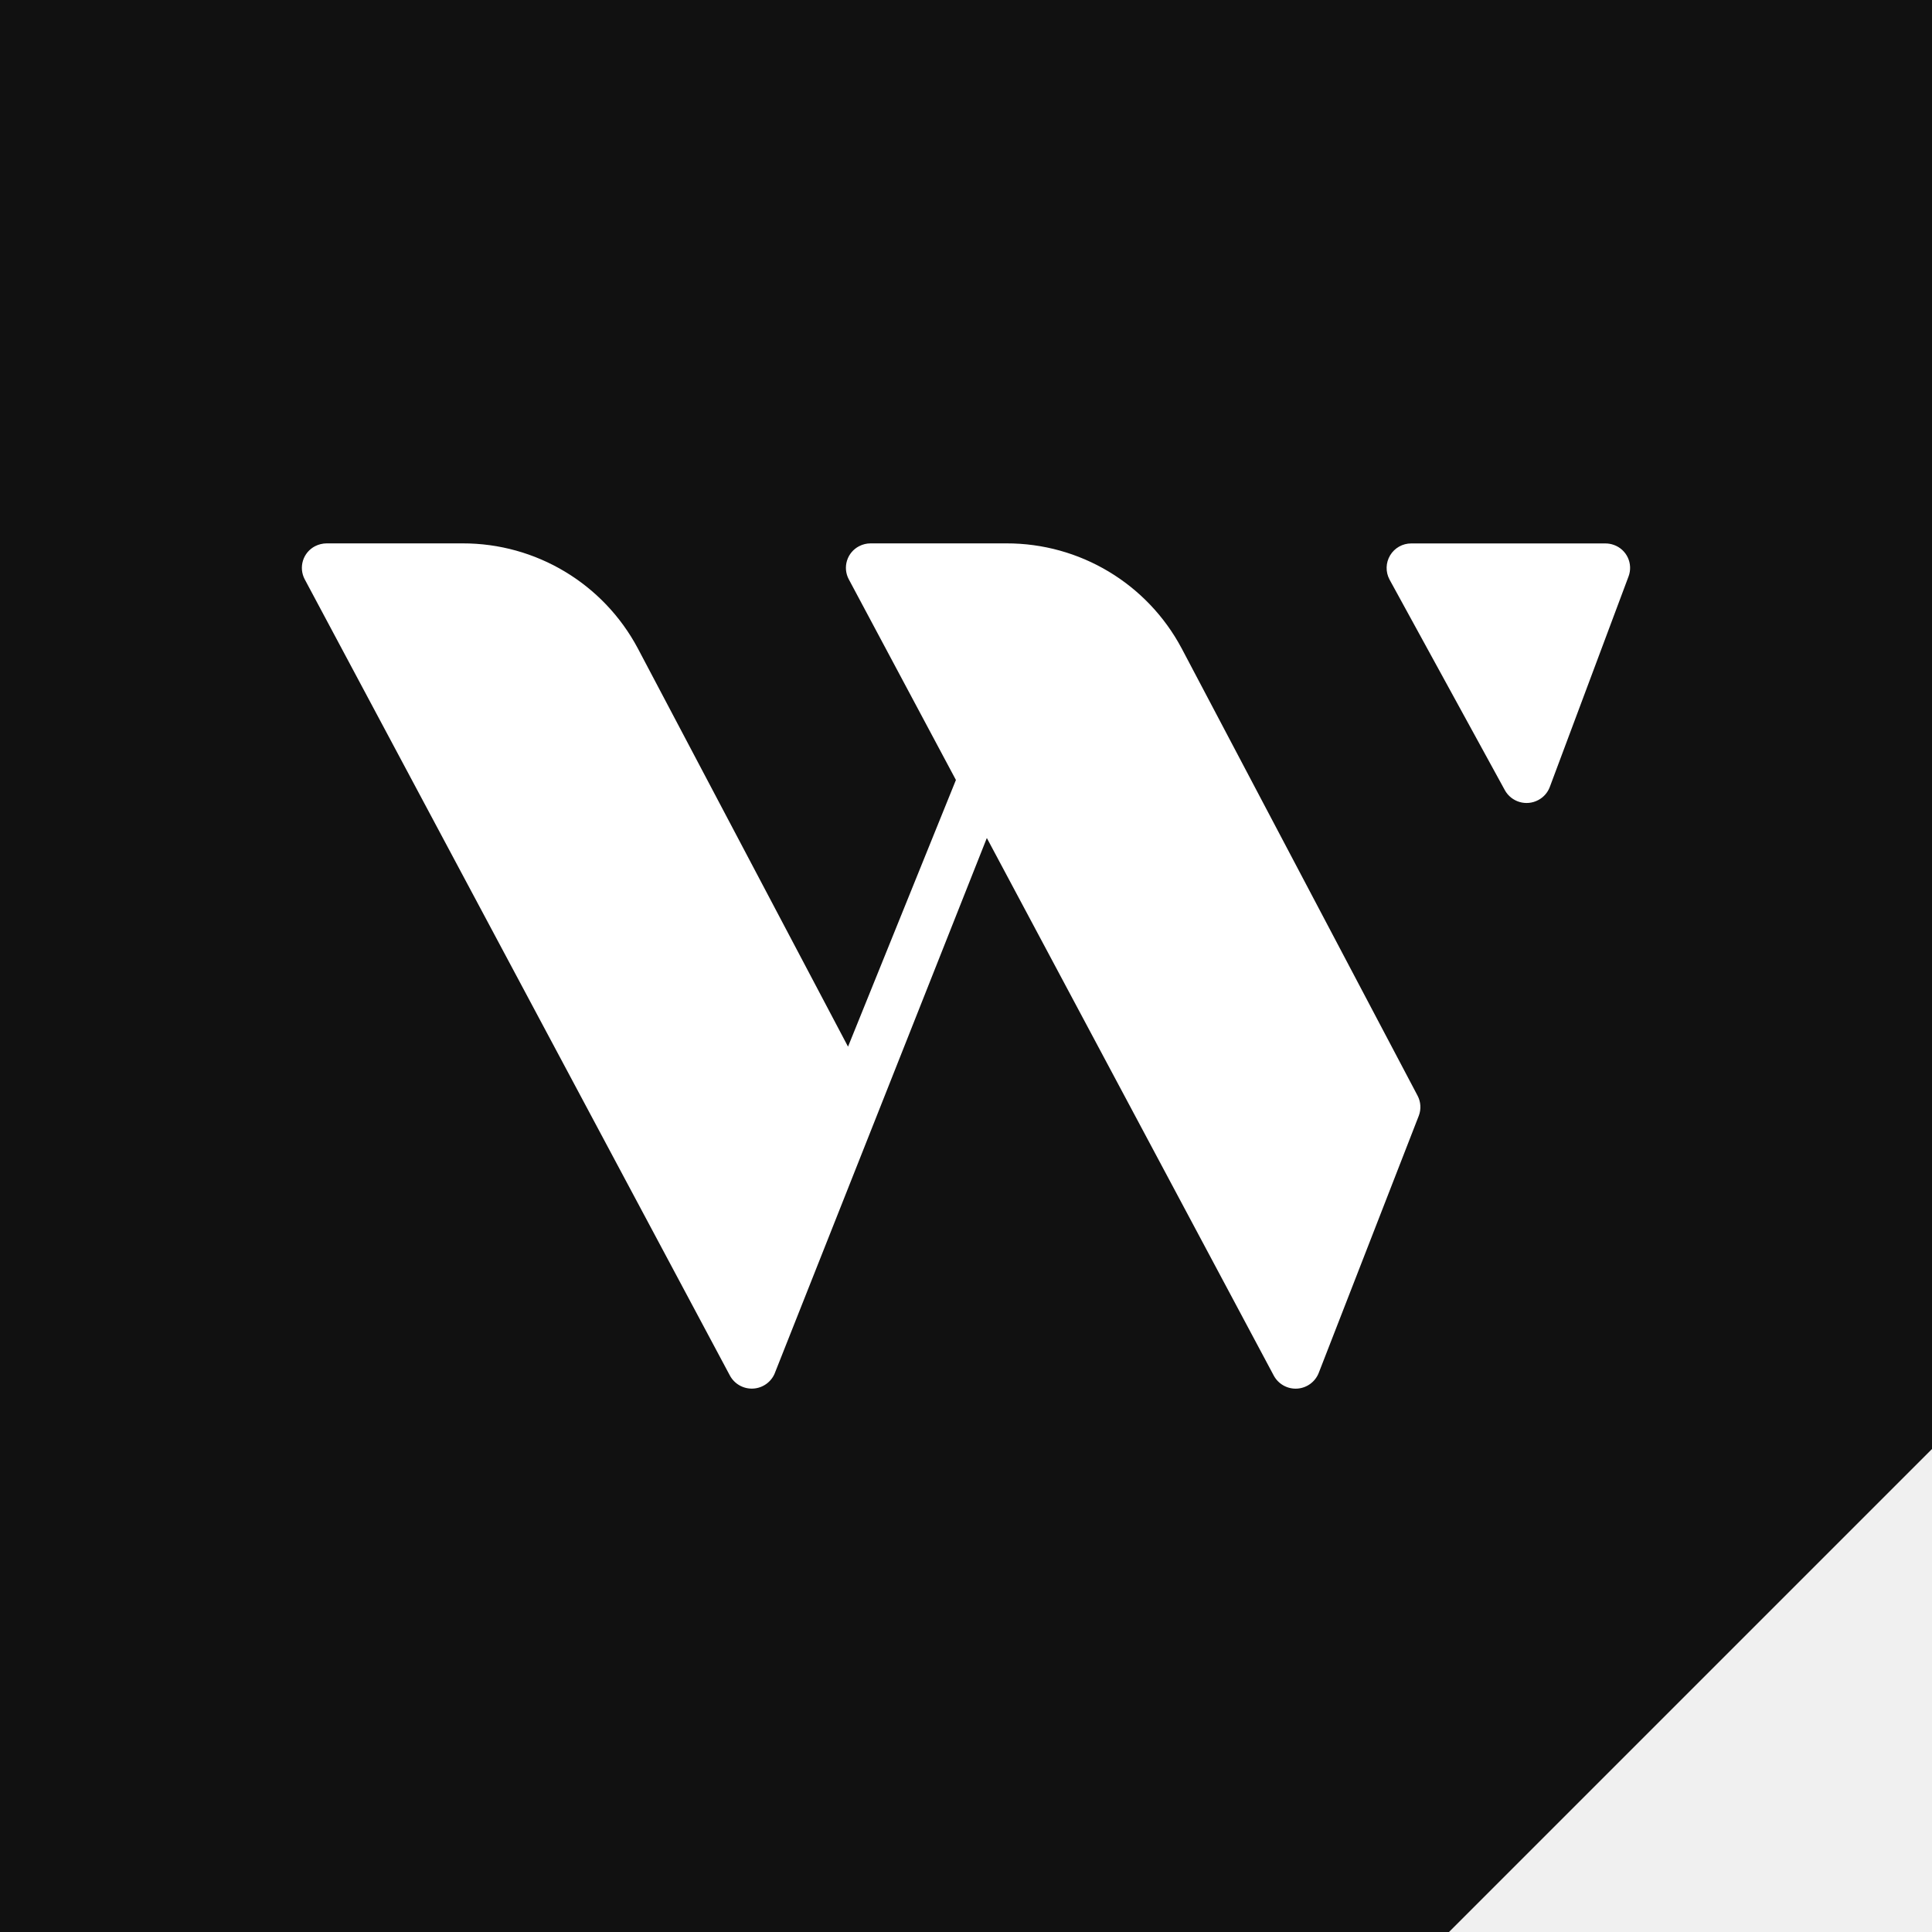
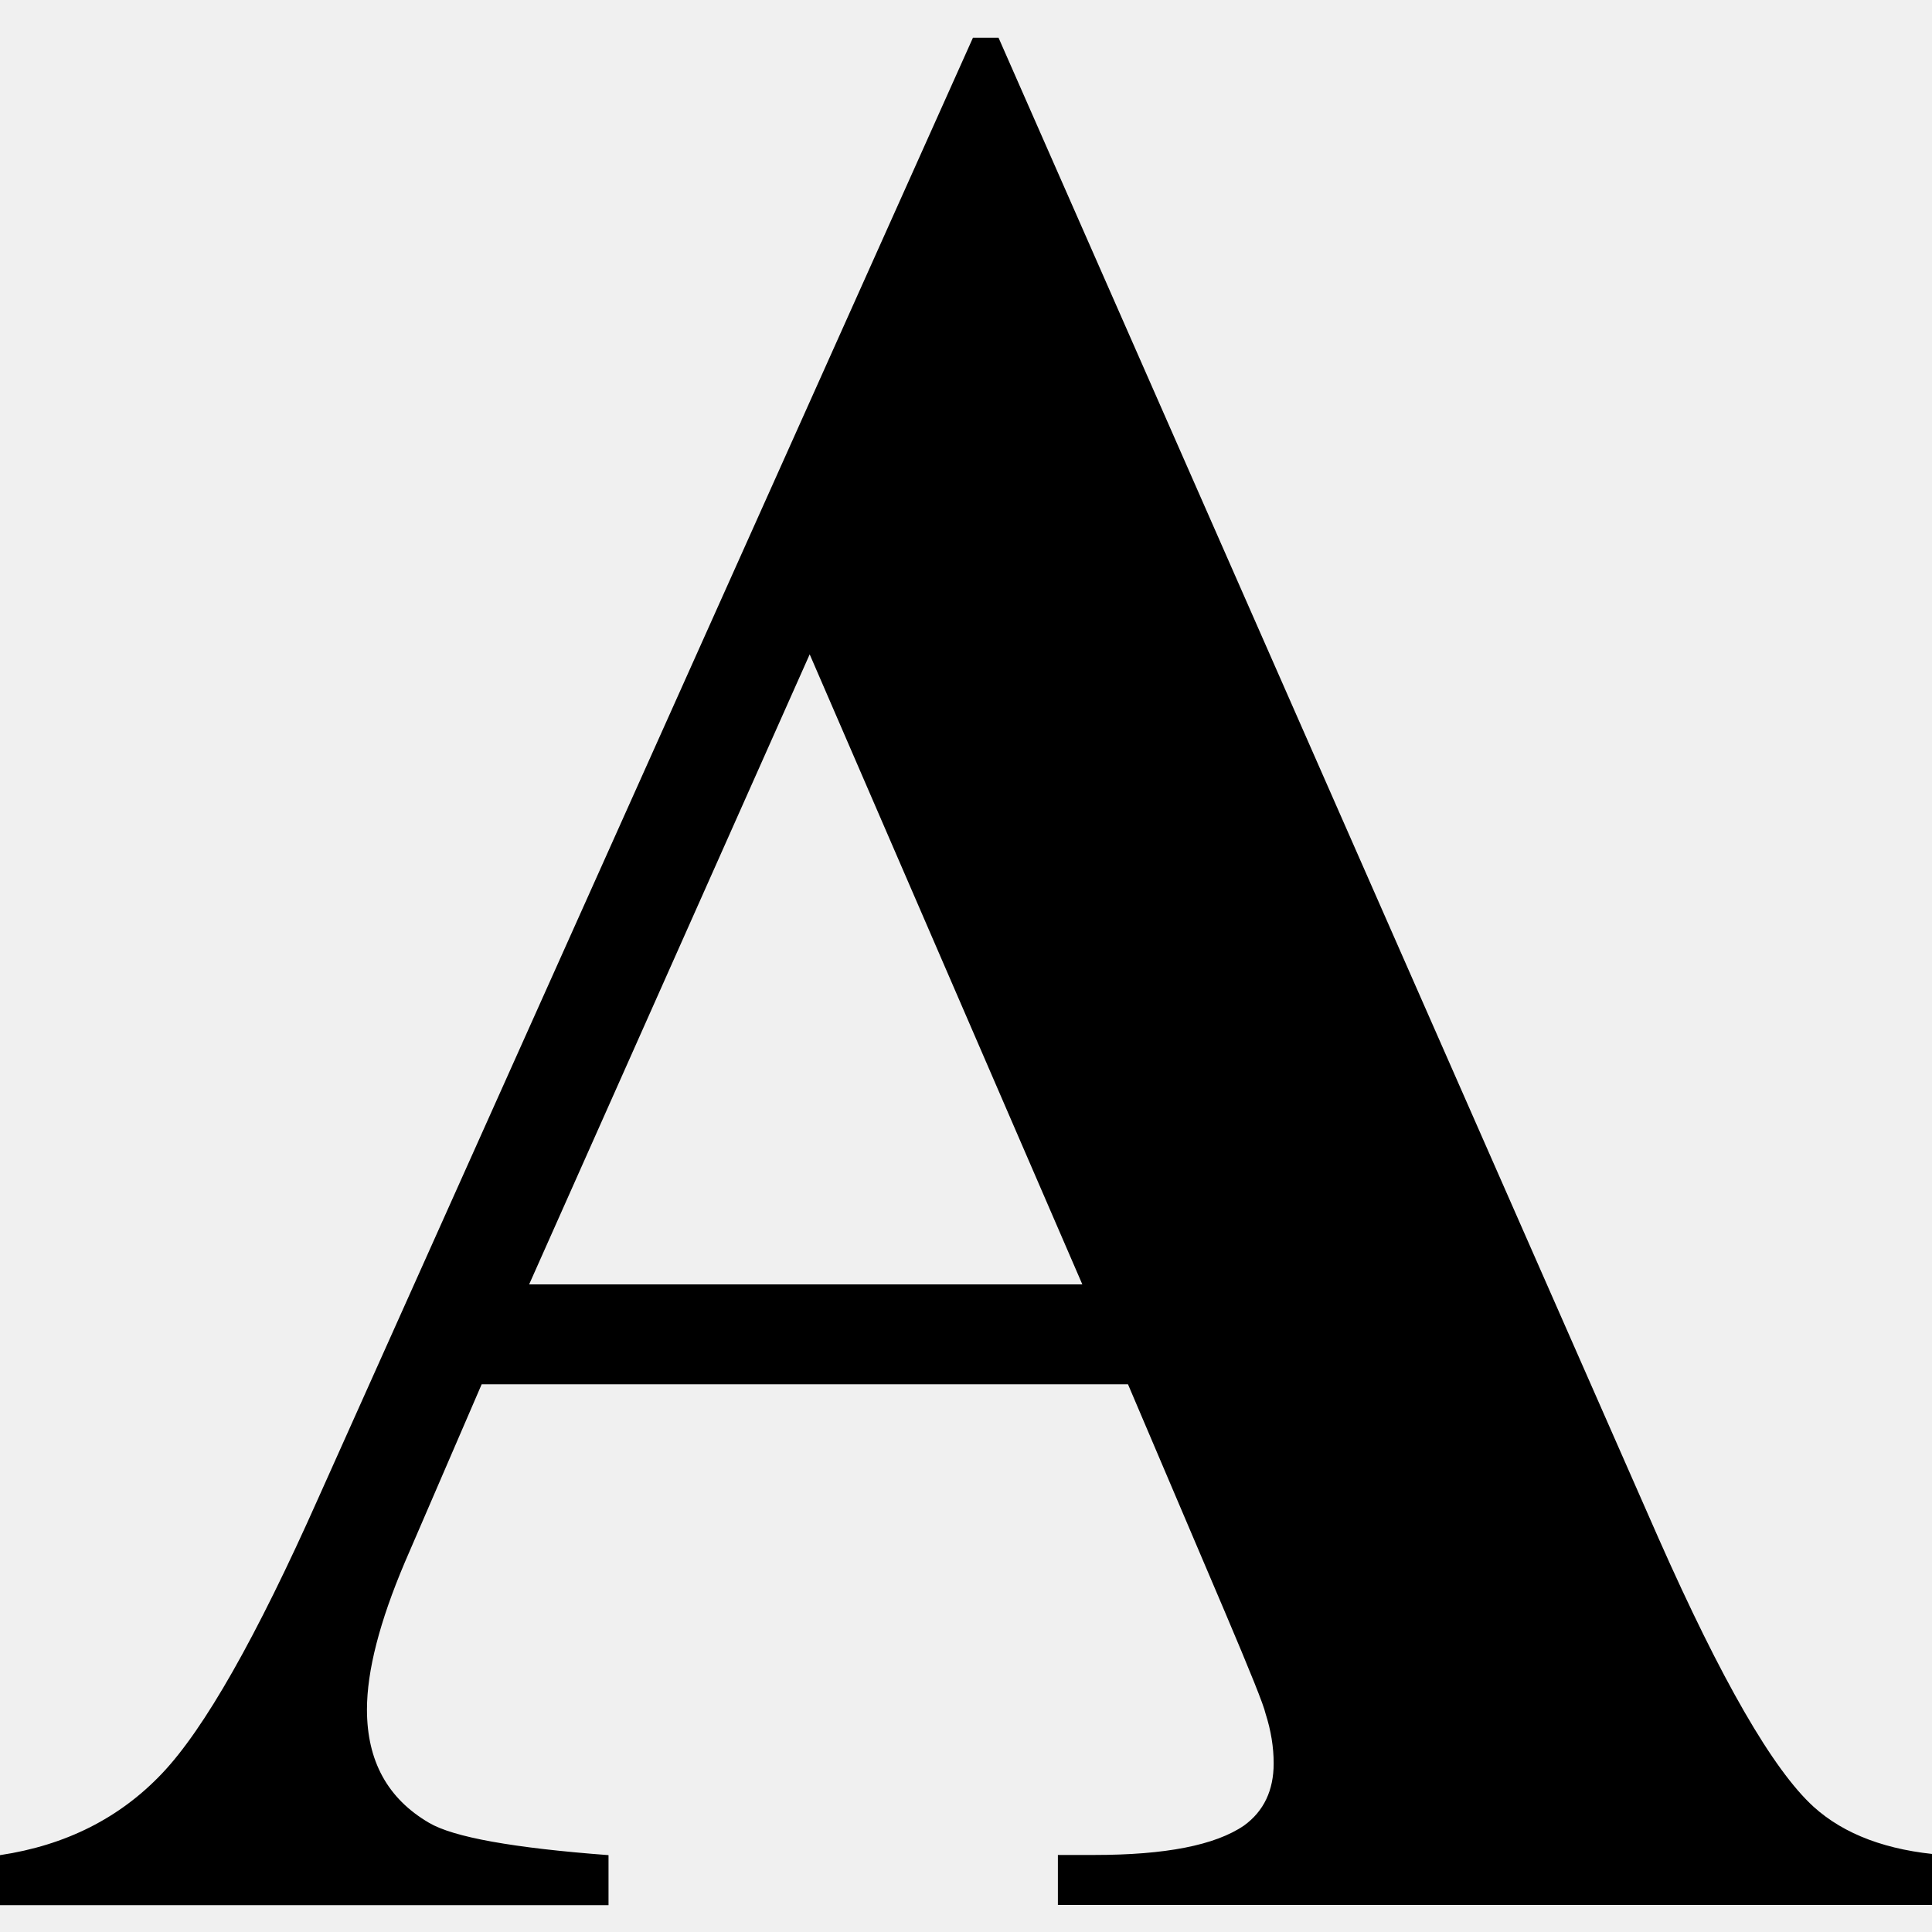
- <svg xmlns="http://www.w3.org/2000/svg" width="64" height="64" fill="none" viewBox="0 0 64 64">
-   <path fill="#111" d="M0 0h64v48L48 64H0V0z" />
-   <path fill="#fff" d="M25.669 45.48l7.02-17.717h.003l9.503 17.805a.822.822 0 001.49-.09L47 36.959a.808.808 0 00-.04-.661L39.145 21.48A6.56 6.56 0 0033.336 18H28.84a.824.824 0 00-.382.094.806.806 0 00-.342 1.094l3.55 6.65-3.574 8.834-6.962-13.191A6.56 6.56 0 0015.322 18h-4.498a.855.855 0 00-.388.094.808.808 0 00-.343 1.094L24.18 45.569a.824.824 0 001.49-.089zm25.29-18.978a.808.808 0 00.379-.43l2.611-6.98a.807.807 0 00-.485-1.04.828.828 0 00-.283-.05h-6.432a.813.813 0 00-.72 1.195l3.82 6.977a.822.822 0 001.11.328z" />
+ <svg width="32" height="32" viewBox="0 0 32 32">
+   <path d="M30.037,29.924c-0.67-0.611-1.525-2.094-2.567-4.447L16.539,0.625h-0.424L5.276,24.805   c-1.028,2.311-1.893,3.834-2.593,4.57c-0.7,0.738-1.595,1.189-2.683,1.352v0.828h10.079v-0.828   C8.5,30.608,7.511,30.43,7.107,30.192c-0.687-0.401-1.029-1.026-1.029-1.877c0-0.641,0.209-1.453,0.627-2.438l1.273-2.949h10.705   l1.608,3.777c0.416,0.98,0.642,1.541,0.67,1.676c0.091,0.283,0.135,0.559,0.135,0.826c0,0.447-0.163,0.791-0.49,1.029   c-0.479,0.328-1.305,0.488-2.48,0.488h-0.604v0.828h14.659v-0.828C31.261,30.653,30.545,30.385,30.037,29.924z M8.764,21.274   l4.647-10.436l4.516,10.436H8.764z" />
</svg>
